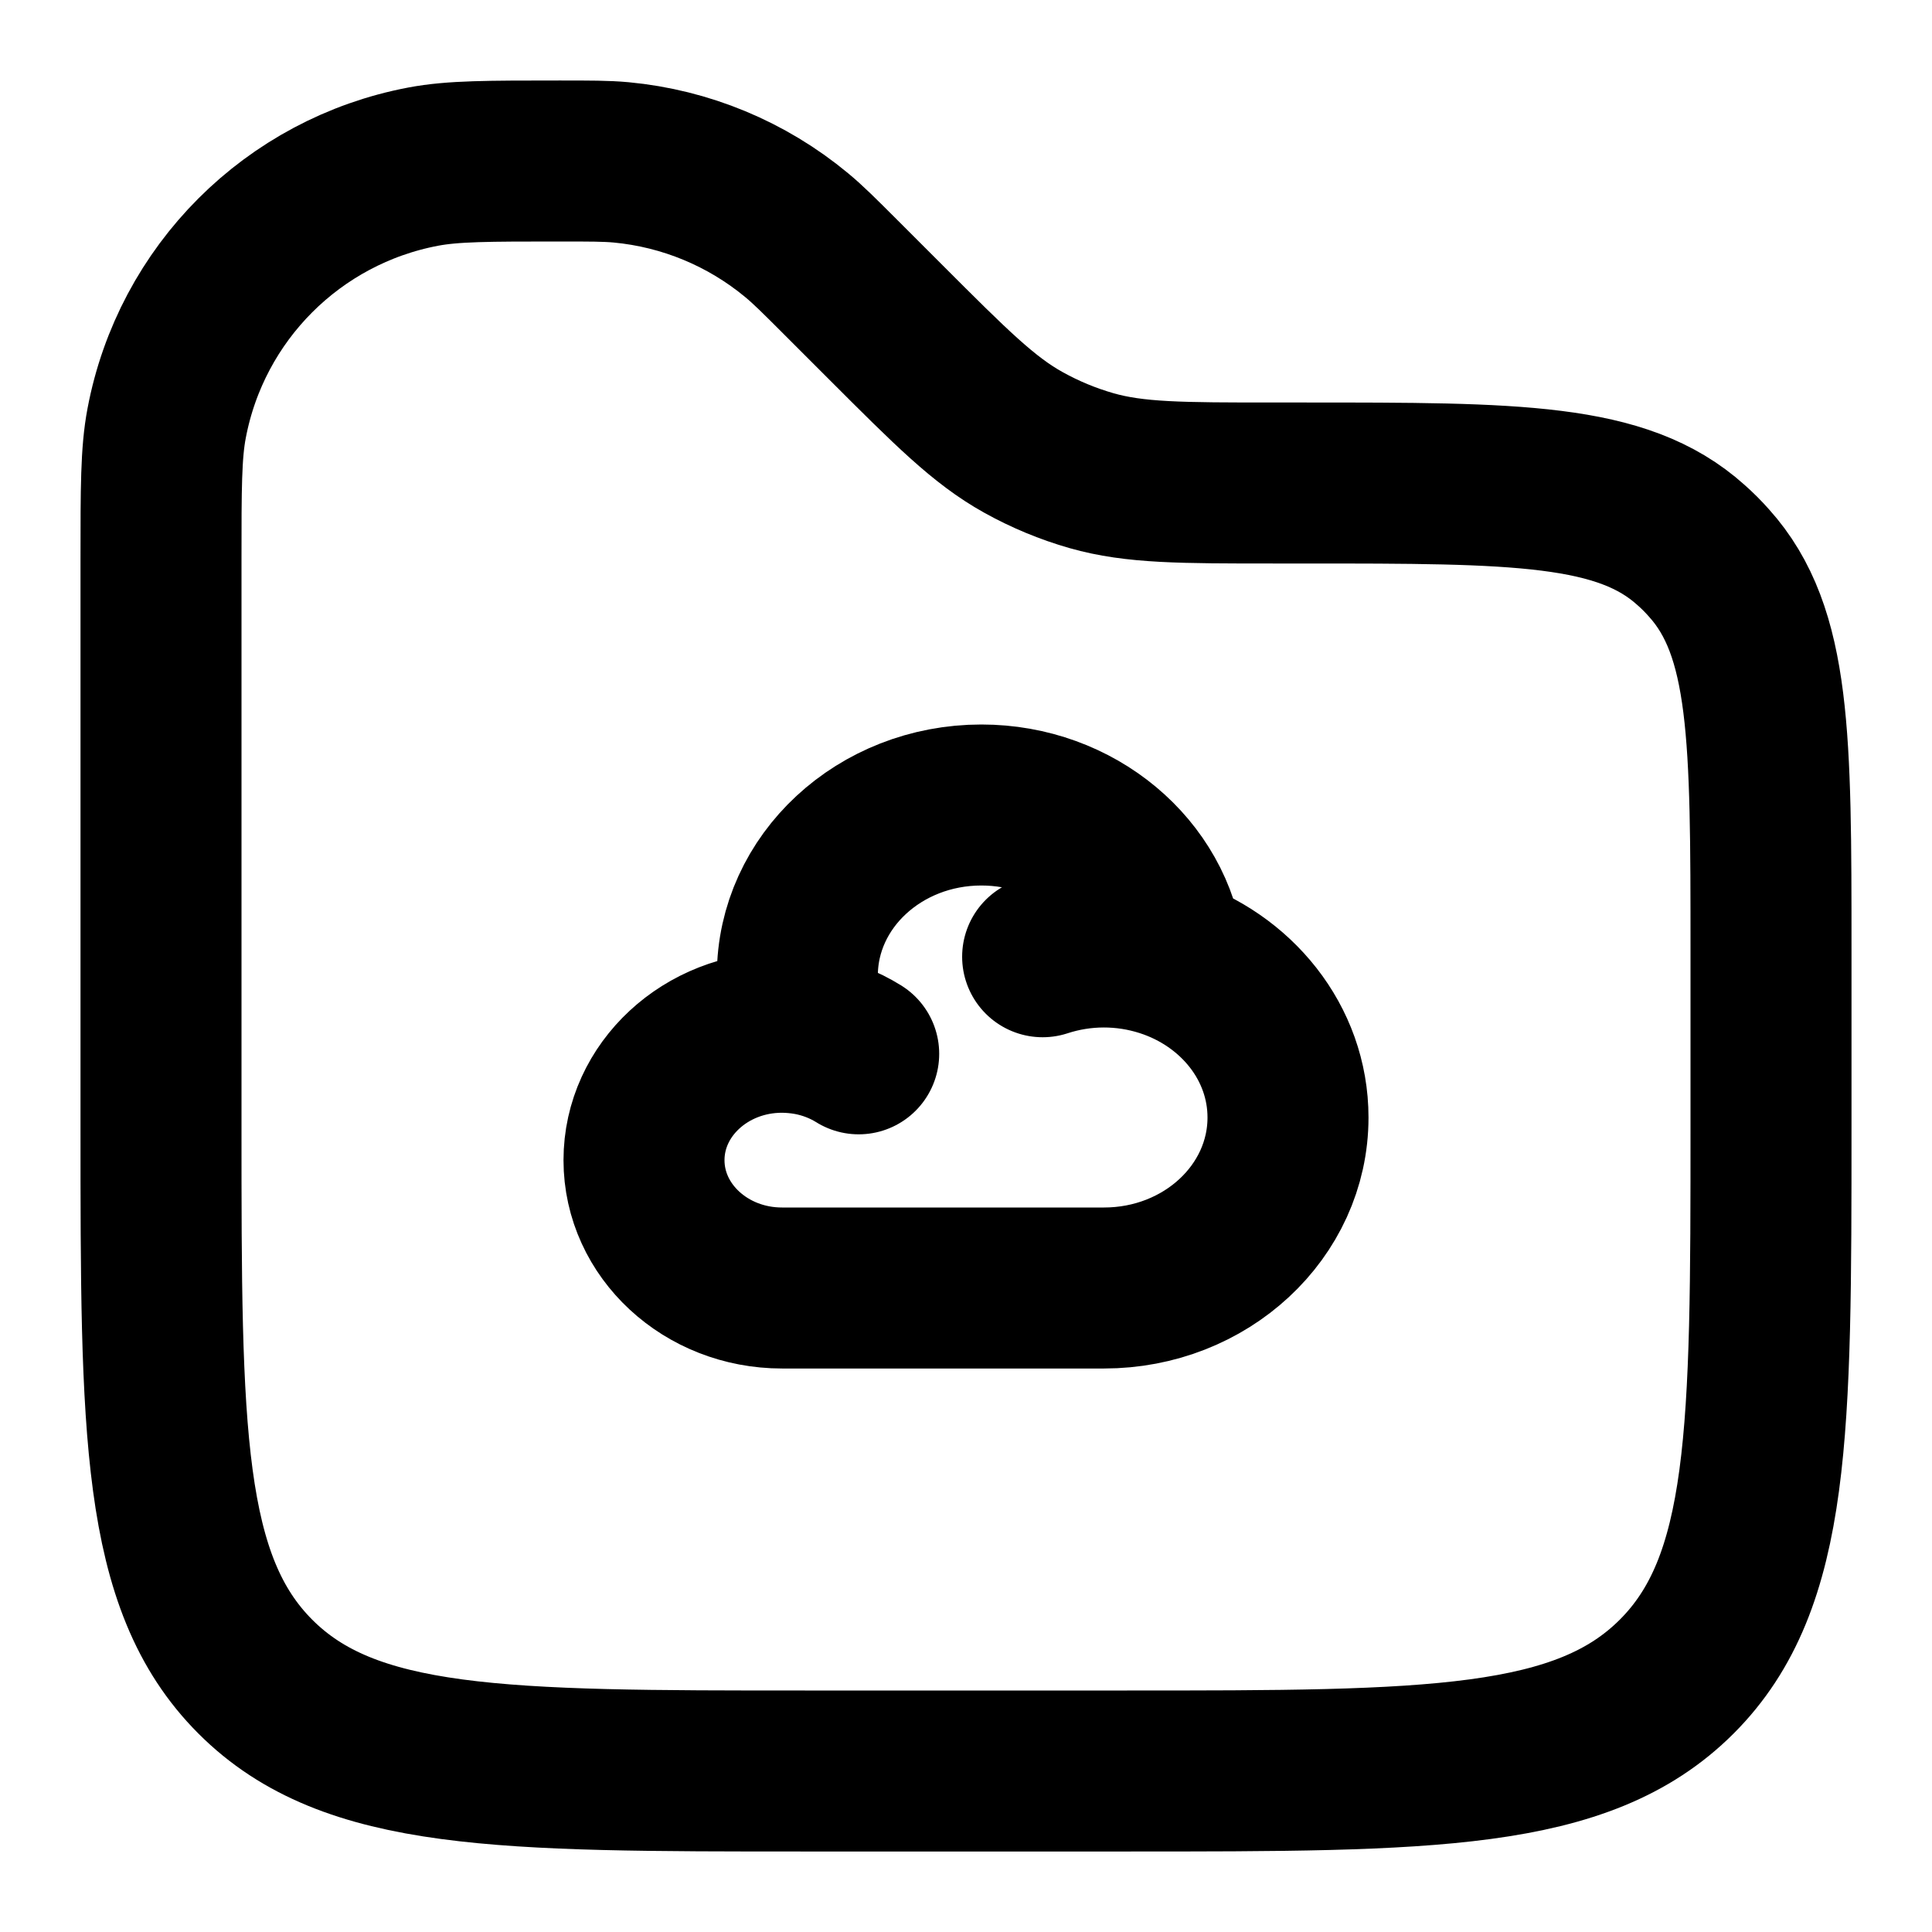
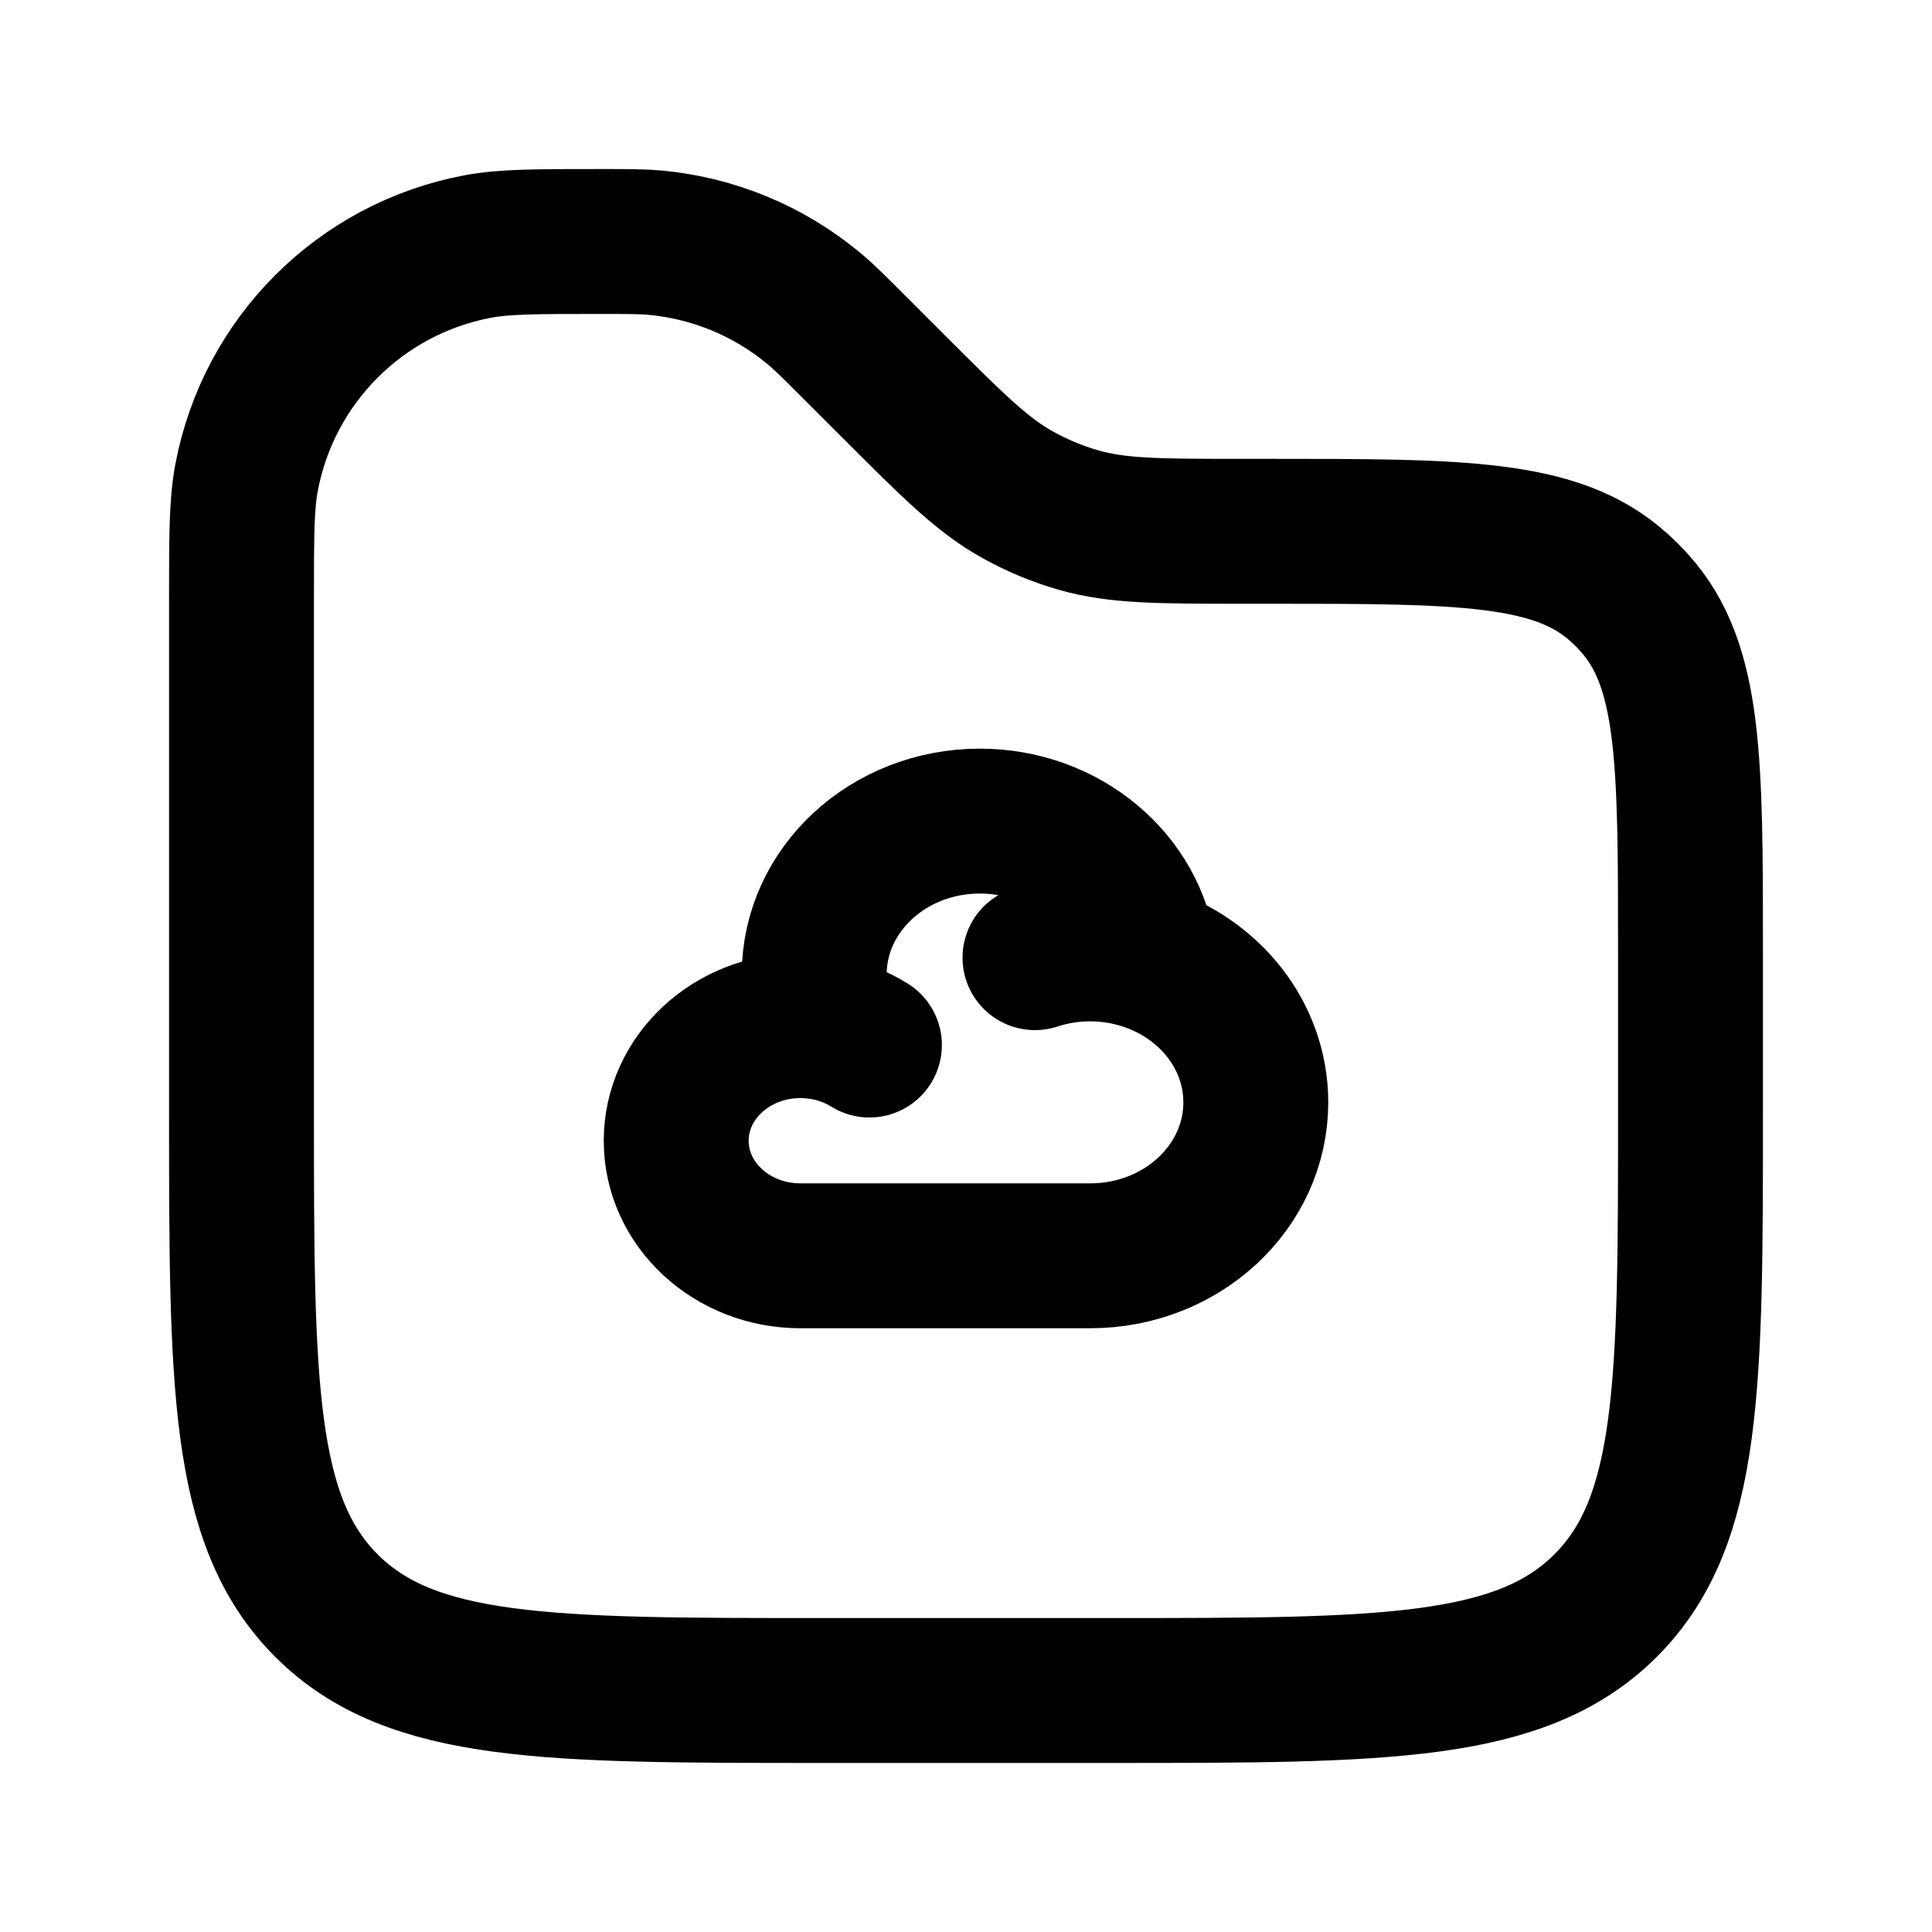
<svg xmlns="http://www.w3.org/2000/svg" width="32" height="32" viewBox="0 0 24 24">
-   <g fill="none" stroke="currentColor" stroke-width="2">
+   <g transform="translate(1.2 1.2) scale(0.9)" fill="none" stroke="currentColor" stroke-width="2">
    <path d="M2 6.95c0-.883 0-1.324.07-1.692A4 4 0 0 1 5.257 2.07C5.626 2 6.068 2 6.95 2c.386 0 .58 0 .766.017a4 4 0 0 1 2.18.904c.144.119.28.255.554.529L11 4c.816.816 1.224 1.224 1.712 1.495a4 4 0 0 0 .848.352C14.098 6 14.675 6 15.828 6h.374c2.632 0 3.949 0 4.804.77q.119.105.224.224c.77.855.77 2.172.77 4.804V14c0 3.771 0 5.657-1.172 6.828S17.771 22 14 22h-4c-3.771 0-5.657 0-6.828-1.172S2 17.771 2 14z" />
    <path stroke-linecap="round" d="M12.952 11.885a2.45 2.45 0 0 1 1.51-.004m-4.415.972a2 2 0 0 0-.333-.03c-.946 0-1.714.712-1.714 1.589S8.768 16 9.714 16h4C14.977 16 16 15.052 16 13.882c0-.927-.643-1.714-1.538-2.001m-4.415.972a2 2 0 0 1-.142-.735c0-1.17 1.023-2.118 2.286-2.118c1.175 0 2.144.823 2.271 1.88m-4.415.973c.225.041.435.123.62.238" />
  </g>
</svg>
